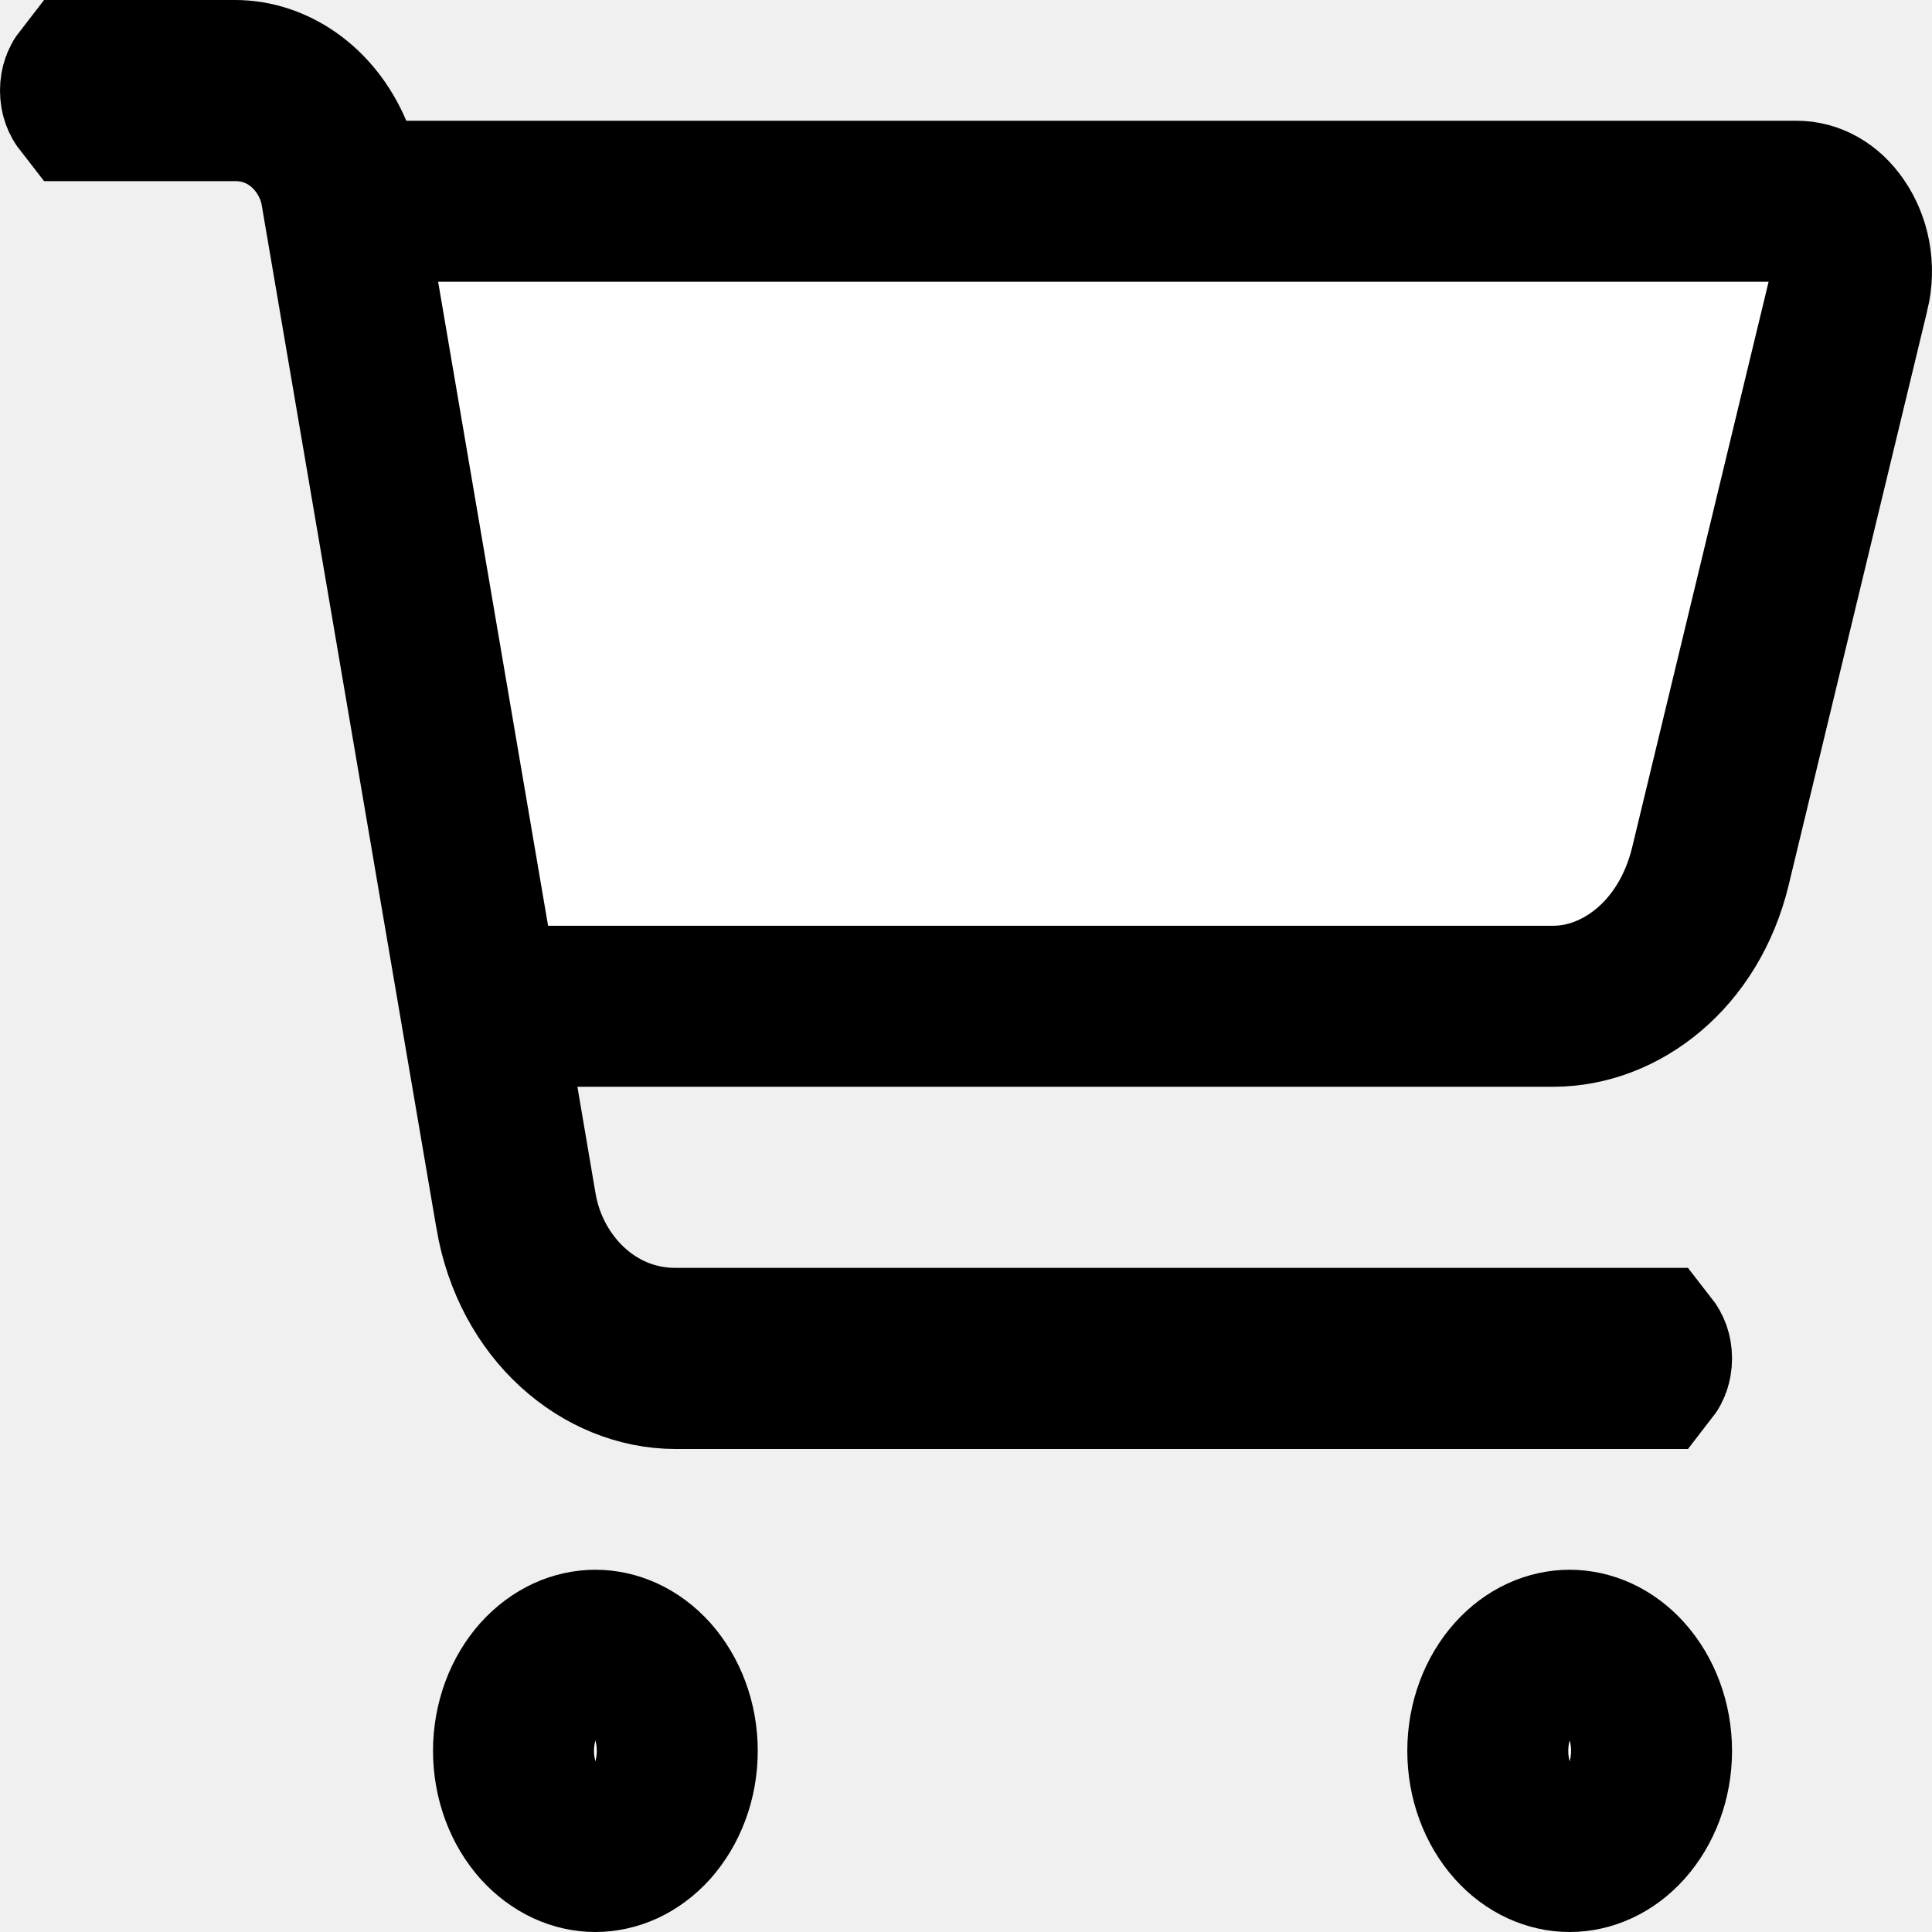
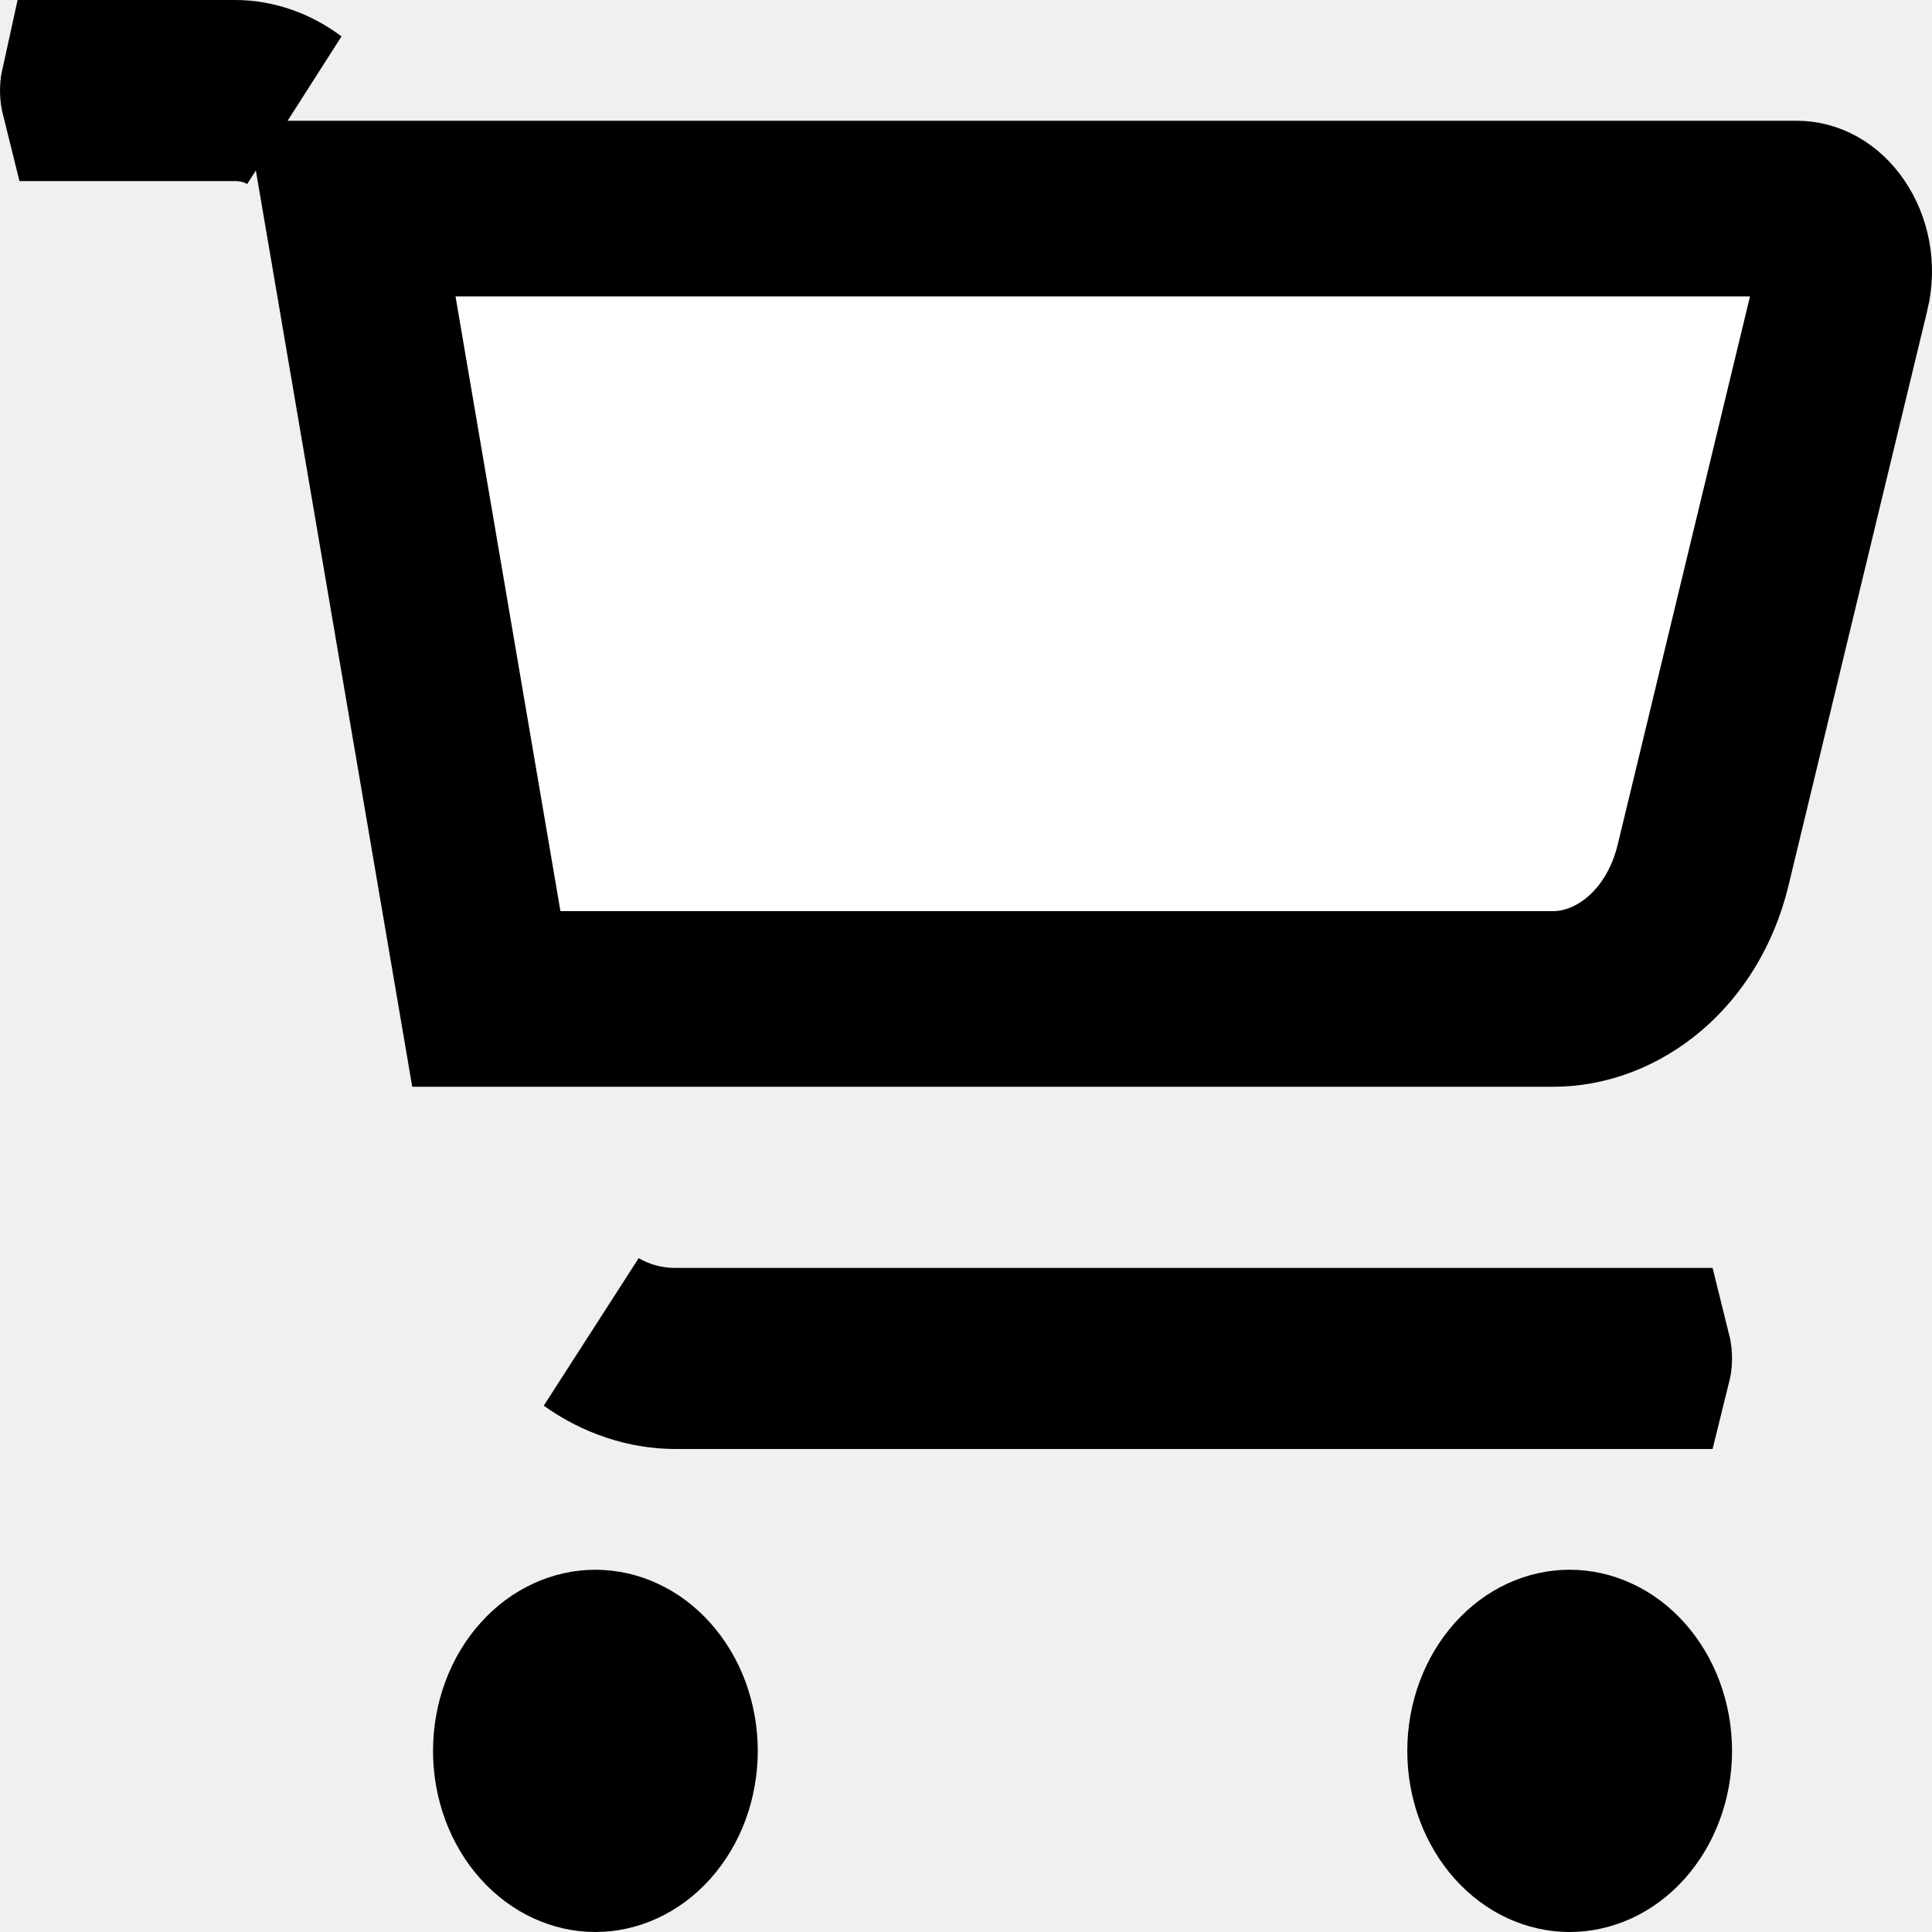
- <svg xmlns="http://www.w3.org/2000/svg" width="24" height="24" viewBox="0 0 24 24" fill="none">
-   <path d="M4.127 1.891L4.385 2.5H5.047H22.318C22.496 2.5 22.684 2.59 22.828 2.801C22.974 3.014 23.045 3.313 22.969 3.626L22.968 3.628L21.246 10.766C21.246 10.766 21.246 10.766 21.246 10.766C20.98 11.86 20.133 12.5 19.297 12.5H7.173H5.989L6.187 13.668L6.414 15.003L6.414 15.003L6.415 15.008C6.577 15.935 7.345 16.75 8.392 16.75H20.48C20.494 16.768 20.516 16.809 20.516 16.875C20.516 16.941 20.494 16.982 20.48 17H8.392C7.501 17 6.608 16.276 6.407 15.091L6.407 15.09L4.239 2.392C4.239 2.391 4.239 2.389 4.239 2.388C4.139 1.796 3.638 1.25 2.921 1.25H1.036C1.022 1.232 1 1.191 1 1.125C1 1.059 1.022 1.018 1.036 1H2.921C3.39 1 3.879 1.308 4.127 1.891ZM6.379 21.75C6.379 21.572 6.411 21.397 6.47 21.237C6.529 21.077 6.614 20.939 6.714 20.826C6.815 20.715 6.928 20.633 7.044 20.579C7.159 20.526 7.279 20.5 7.396 20.5C7.513 20.5 7.633 20.526 7.749 20.579C7.865 20.633 7.978 20.715 8.078 20.826C8.178 20.939 8.263 21.077 8.322 21.237C8.382 21.397 8.413 21.572 8.413 21.75C8.413 21.928 8.382 22.103 8.322 22.263C8.263 22.423 8.178 22.561 8.078 22.674C7.978 22.785 7.865 22.867 7.749 22.921C7.633 22.974 7.513 23 7.396 23C7.279 23 7.159 22.974 7.044 22.921C6.928 22.867 6.815 22.785 6.714 22.674C6.614 22.561 6.529 22.423 6.47 22.263C6.411 22.103 6.379 21.928 6.379 21.75ZM19.499 20.5C19.731 20.5 19.979 20.602 20.18 20.826C20.385 21.055 20.516 21.385 20.516 21.75C20.516 22.115 20.385 22.445 20.18 22.674C19.979 22.898 19.731 23 19.499 23C19.266 23 19.018 22.898 18.817 22.674C18.612 22.445 18.482 22.115 18.482 21.75C18.482 21.385 18.612 21.055 18.817 20.826C19.018 20.602 19.266 20.5 19.499 20.5Z" fill="white" stroke="black" stroke-width="2" />
+ <svg xmlns="http://www.w3.org/2000/svg" width="22" height="22" viewBox="0 0 22 22" fill="none">
+   <path d="M20.973 3.306L19.394 9.849C19.394 9.849 19.394 9.849 19.394 9.849C19.159 10.82 18.411 11.375 17.689 11.375H6.576H5.538L4.002 2.375H4.626H20.459C20.59 2.375 20.738 2.441 20.858 2.615C20.978 2.791 21.038 3.041 20.974 3.304L20.973 3.306ZM7.693 15.5C7.375 15.5 7.053 15.393 6.773 15.193C7.04 15.347 7.351 15.438 7.693 15.438H18.72C18.722 15.446 18.723 15.456 18.723 15.469C18.723 15.481 18.722 15.492 18.72 15.5H7.693ZM3.288 1.214C3.111 1.119 2.905 1.062 2.677 1.062H1.003C1.001 1.054 1 1.044 1 1.031C1 1.019 1.001 1.009 1.003 1H2.677C2.884 1 3.099 1.072 3.288 1.214ZM5.931 19.938C5.931 19.784 5.958 19.634 6.009 19.496C6.06 19.359 6.132 19.241 6.217 19.147C6.301 19.052 6.396 18.984 6.492 18.94C6.587 18.896 6.684 18.875 6.78 18.875C6.875 18.875 6.973 18.896 7.068 18.94C7.164 18.984 7.258 19.052 7.343 19.147C7.427 19.241 7.5 19.359 7.551 19.496C7.601 19.634 7.629 19.784 7.629 19.938C7.629 20.091 7.601 20.241 7.551 20.379C7.5 20.516 7.427 20.634 7.343 20.728C7.258 20.823 7.164 20.891 7.068 20.935C6.973 20.979 6.875 21 6.78 21C6.684 21 6.587 20.979 6.492 20.935C6.396 20.891 6.301 20.823 6.217 20.728C6.132 20.634 6.06 20.516 6.009 20.379C5.958 20.241 5.931 20.091 5.931 19.938ZM17.874 18.875C18.061 18.875 18.267 18.957 18.437 19.147C18.61 19.34 18.723 19.623 18.723 19.938C18.723 20.252 18.61 20.535 18.437 20.728C18.267 20.918 18.061 21 17.874 21C17.686 21 17.481 20.918 17.311 20.728C17.138 20.535 17.025 20.252 17.025 19.938C17.025 19.623 17.138 19.34 17.311 19.147C17.481 18.957 17.686 18.875 17.874 18.875Z" fill="white" stroke="black" stroke-width="2" />
</svg>
